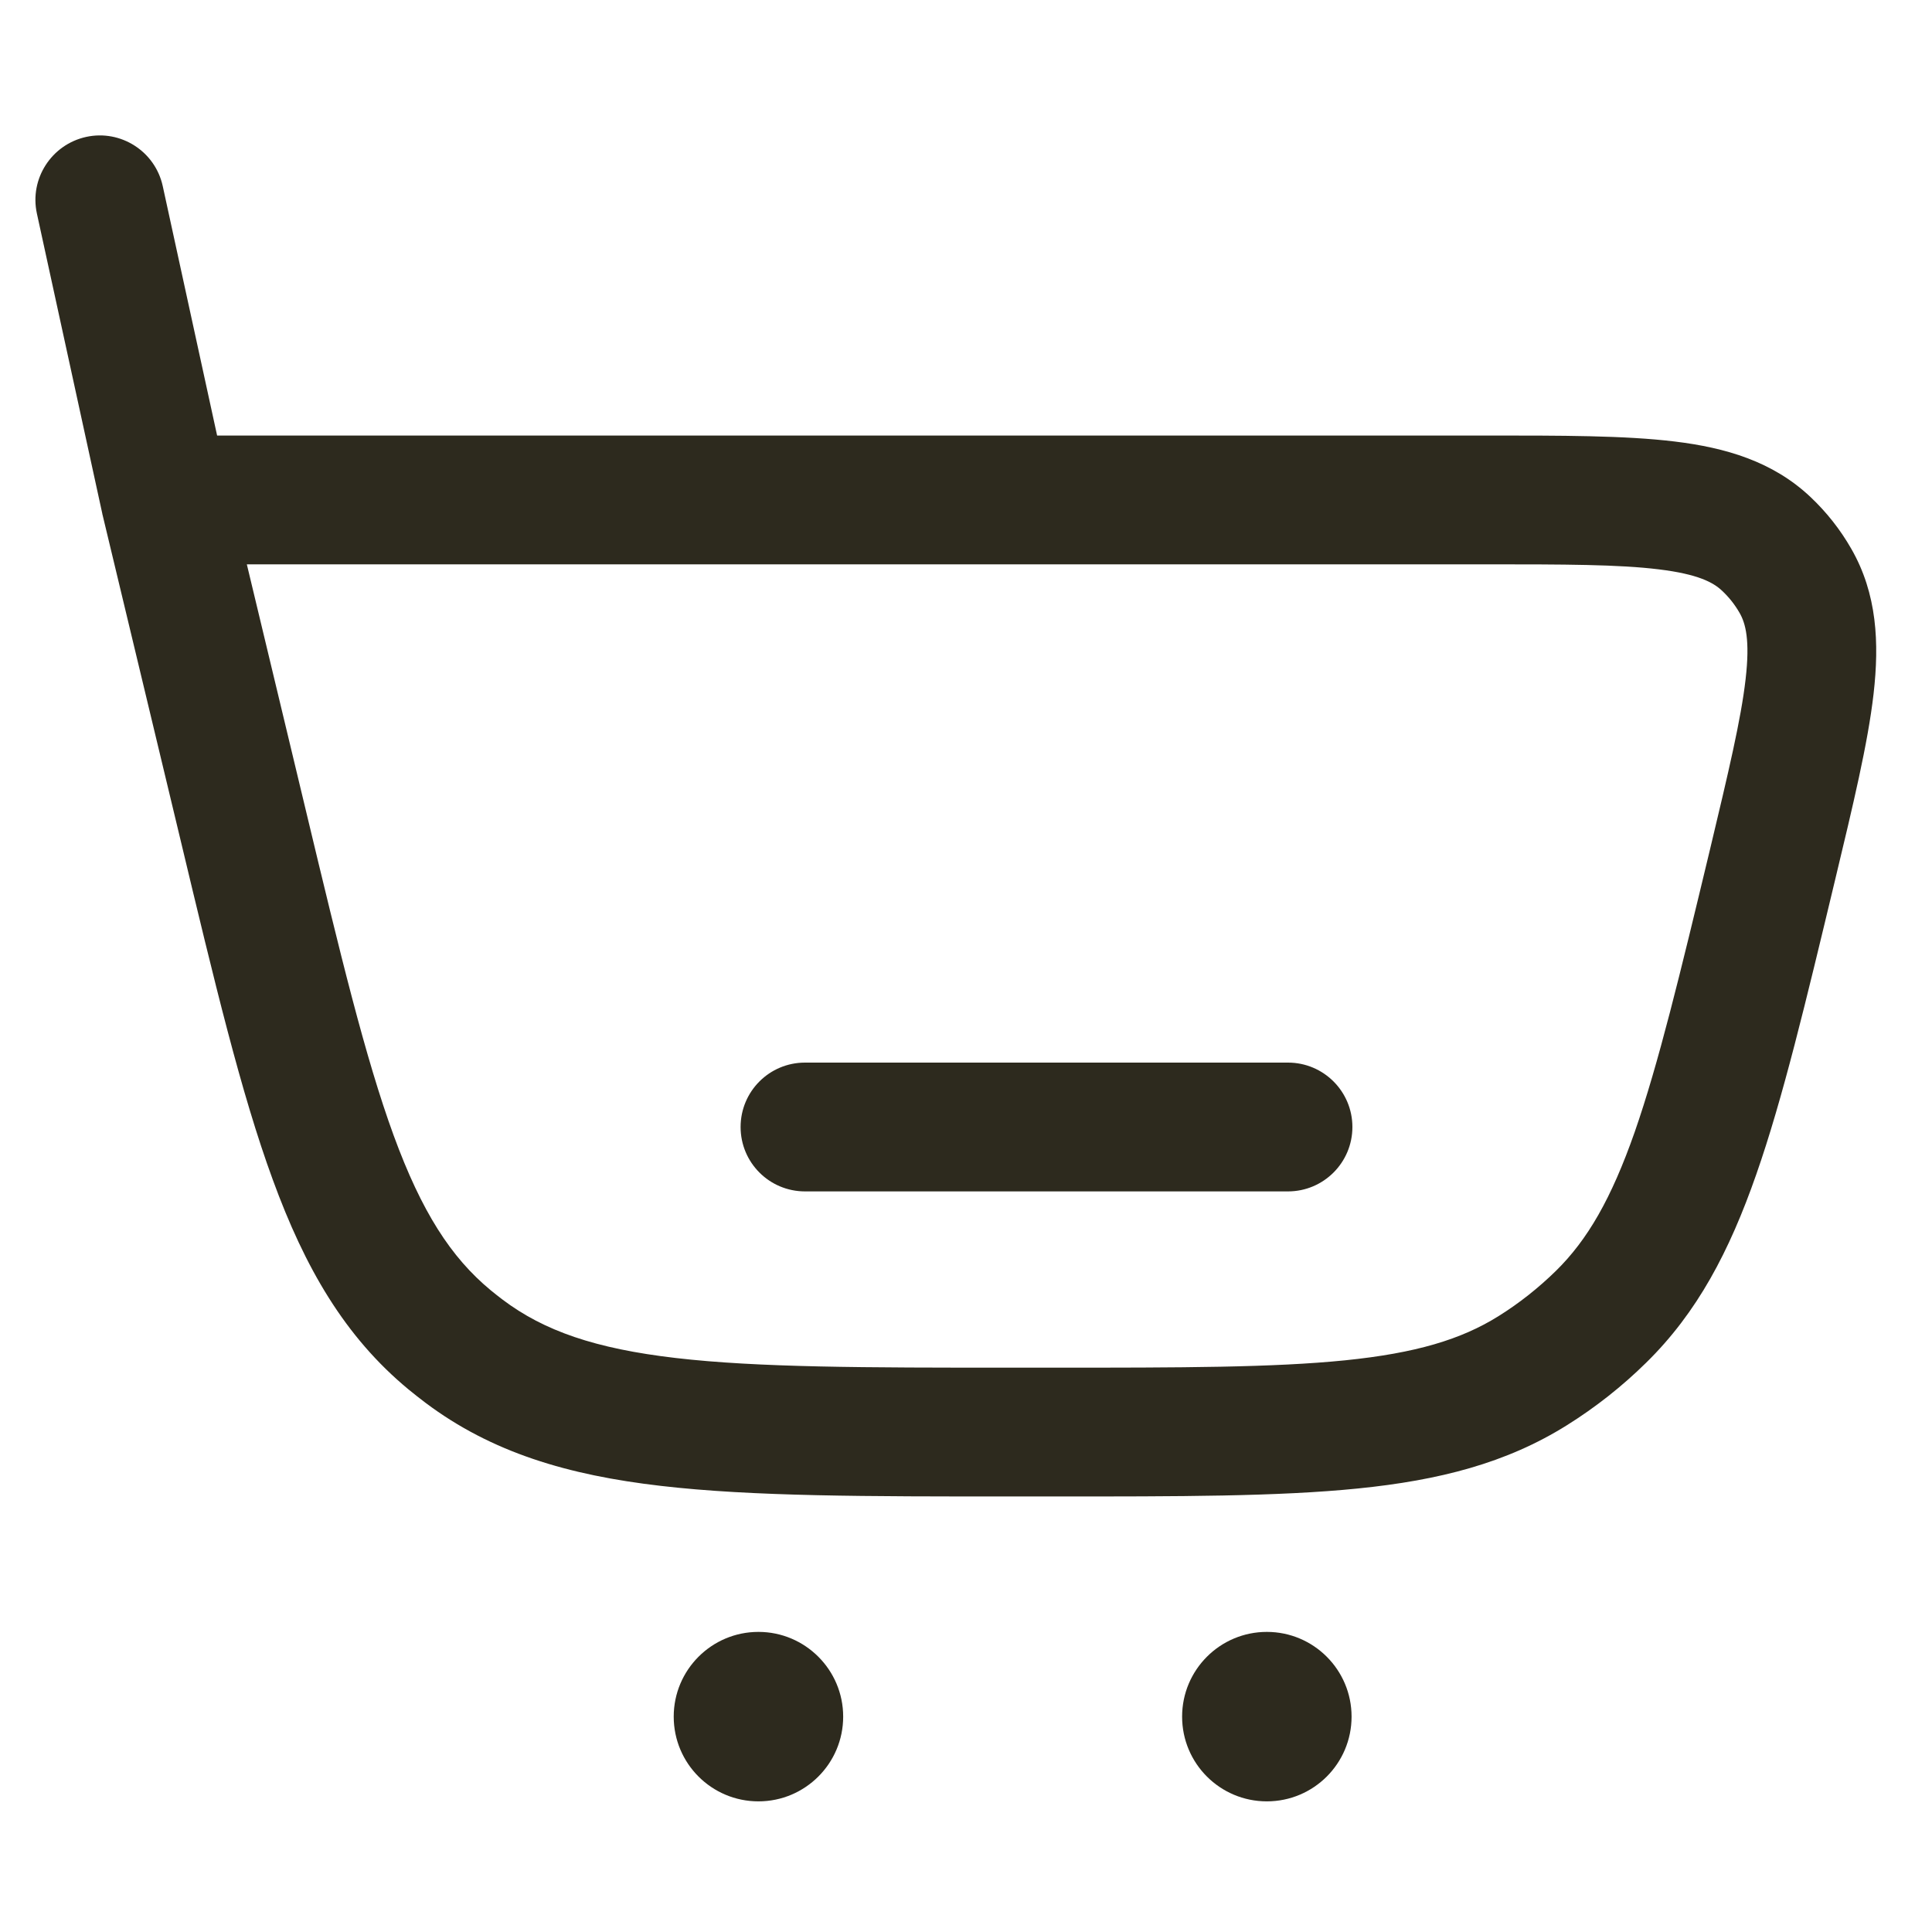
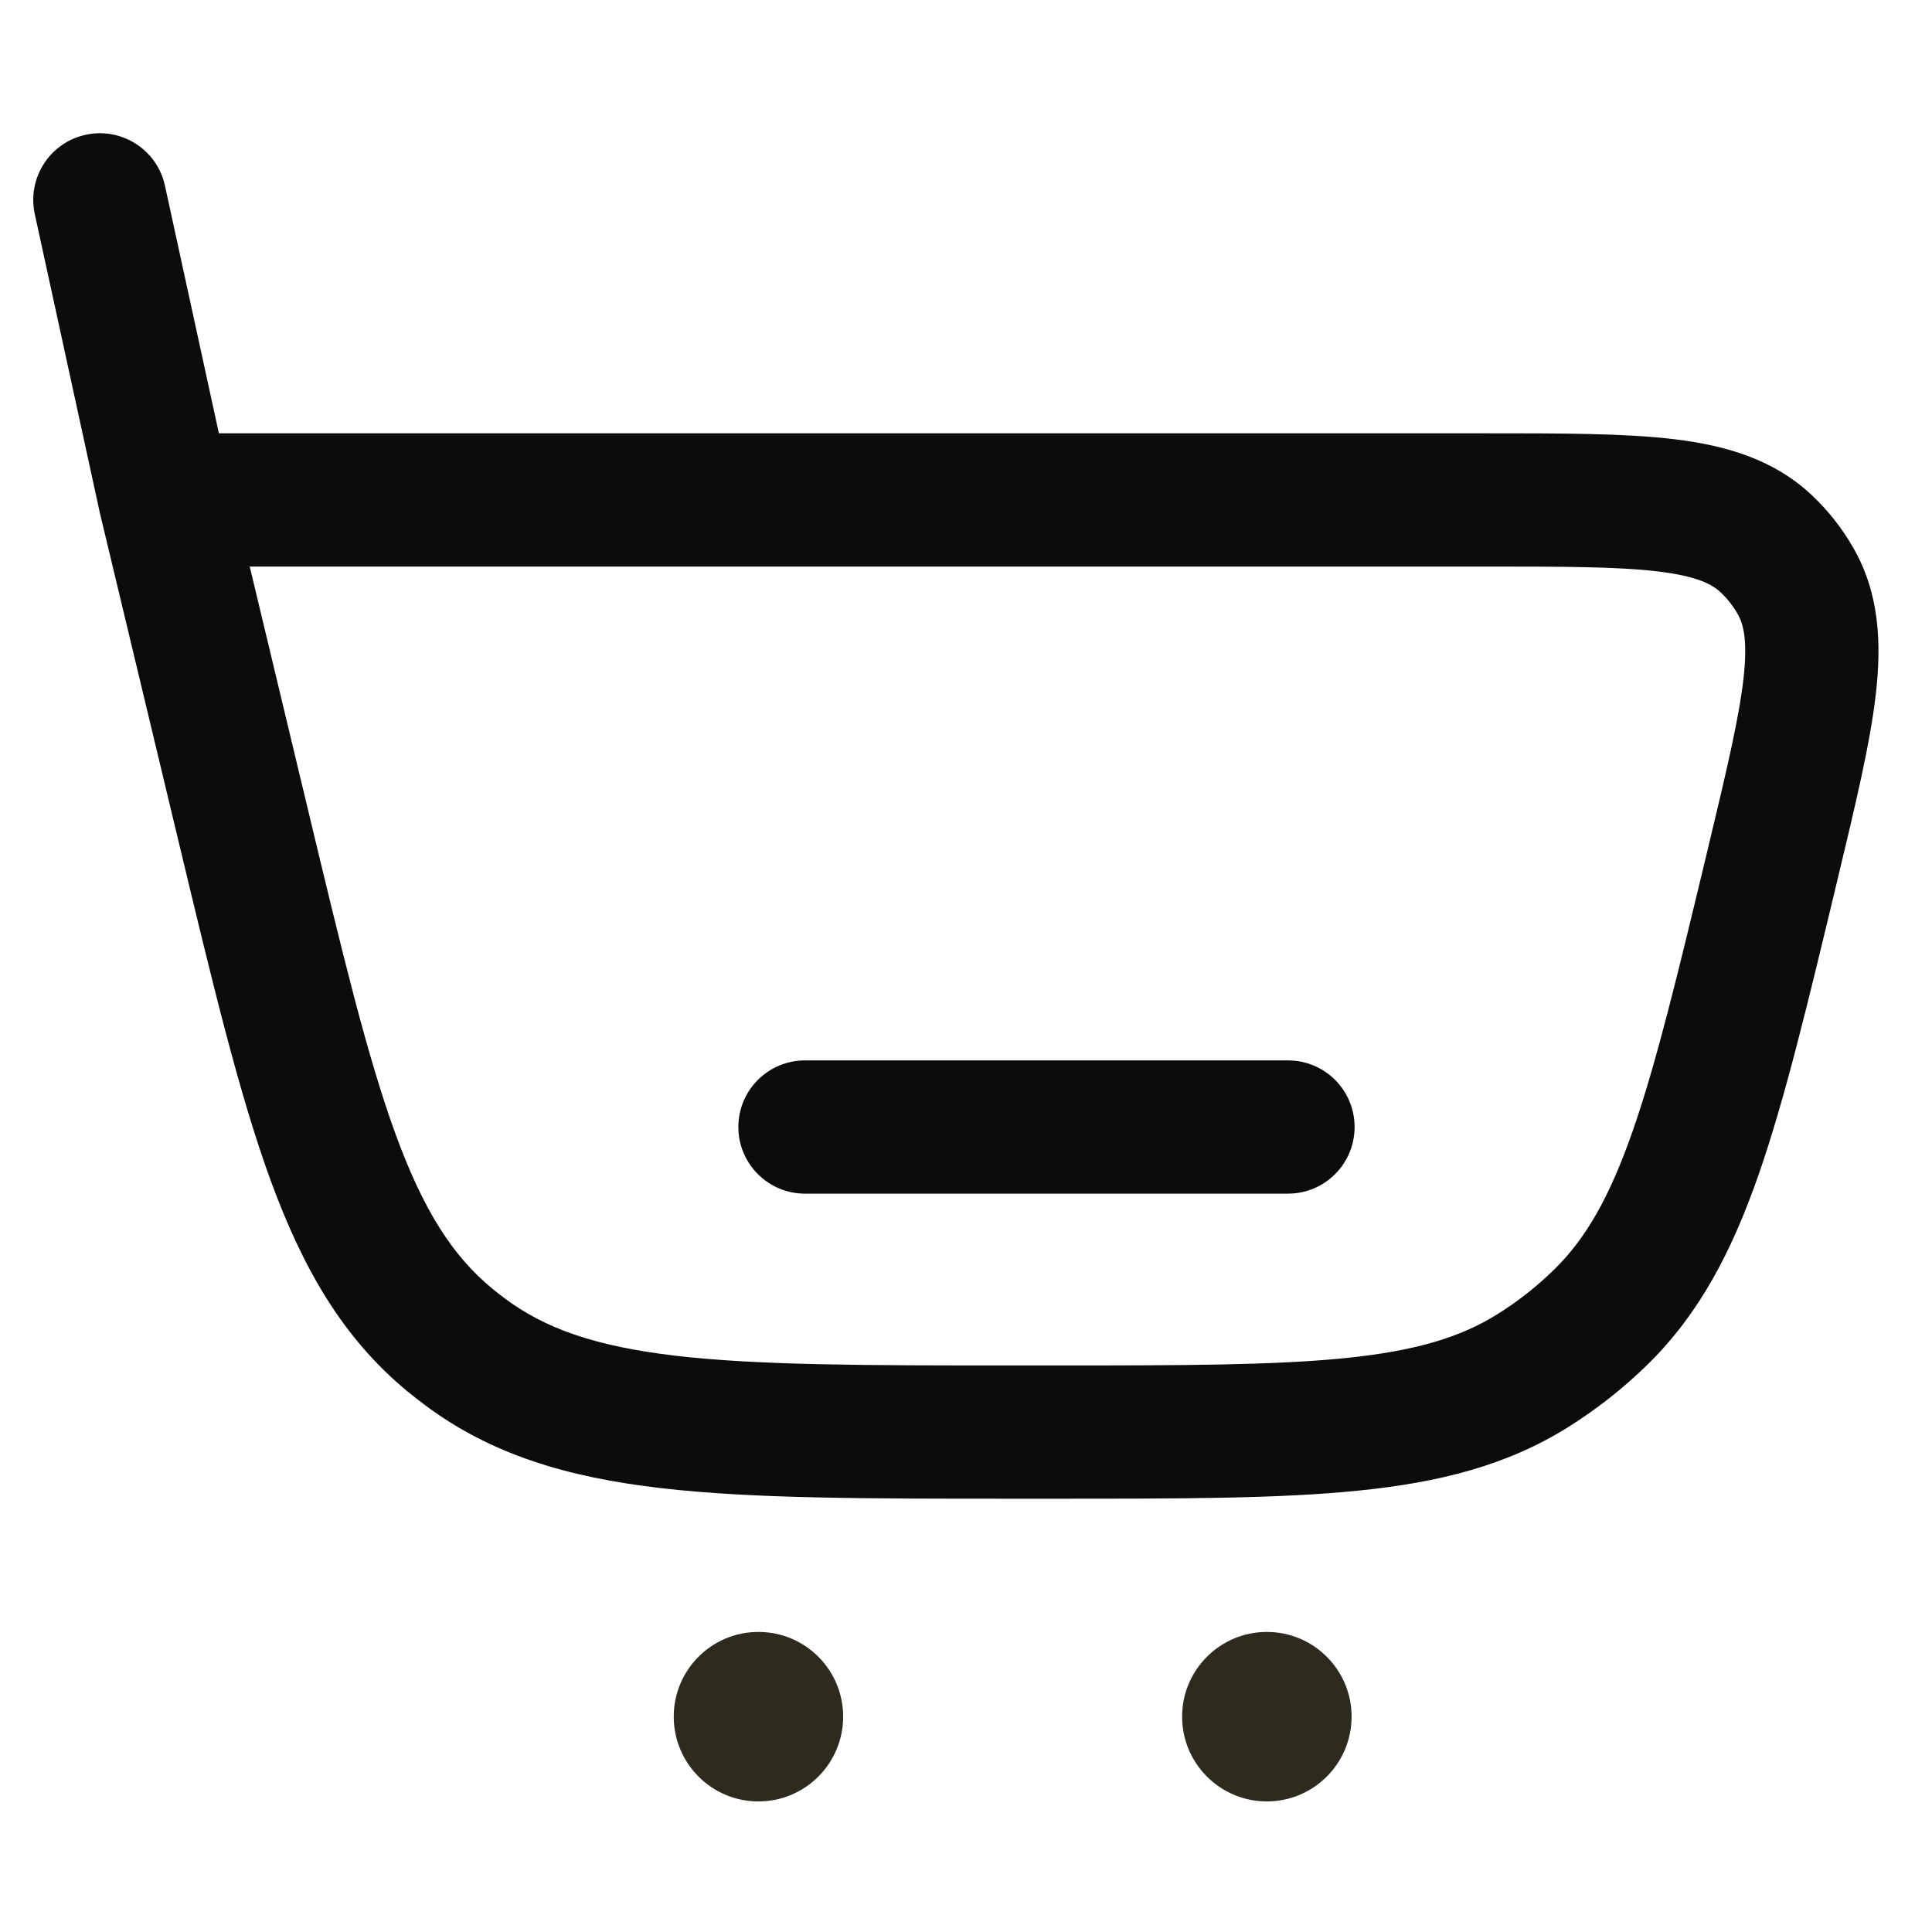
- <svg xmlns="http://www.w3.org/2000/svg" width="21" height="21" viewBox="0 0 21 21" fill="none">
-   <path d="M1.796 5.434L1.112 5.583L1.113 5.59L1.115 5.597L1.796 5.434ZM5.045 14.687L4.624 15.247L5.045 14.687ZM2.643 8.97L1.963 9.133L2.643 8.97ZM4.887 14.563L5.333 14.024L4.887 14.563ZM19.266 9.4L19.947 9.563L19.266 9.4ZM17.403 14.313L17.893 14.812L17.403 14.313ZM16.66 14.899L16.288 14.306L16.66 14.899ZM19.199 5.911L18.718 6.421L19.199 5.911ZM19.515 6.313L18.908 6.661L19.515 6.313ZM1.769 2.023C1.687 1.646 1.314 1.406 0.937 1.488C0.559 1.571 0.319 1.944 0.401 2.321L1.769 2.023ZM14 12.95C14.386 12.95 14.7 12.637 14.7 12.25C14.7 11.863 14.386 11.55 14 11.55V12.95ZM8.75 11.55C8.363 11.55 8.05 11.863 8.05 12.25C8.05 12.637 8.363 12.95 8.75 12.95V11.55ZM1.796 6.134H16.139V4.734H1.796V6.134ZM11.448 14.866H11.006V16.266H11.448V14.866ZM3.324 8.807L2.476 5.271L1.115 5.597L1.963 9.133L3.324 8.807ZM11.006 14.866C9.392 14.866 8.241 14.865 7.346 14.761C6.468 14.659 5.913 14.465 5.465 14.128L4.624 15.247C5.344 15.788 6.172 16.034 7.184 16.151C8.179 16.267 9.425 16.266 11.006 16.266V14.866ZM1.963 9.133C2.331 10.671 2.62 11.883 2.965 12.823C3.315 13.781 3.746 14.528 4.441 15.103L5.333 14.024C4.901 13.666 4.583 13.172 4.279 12.342C3.97 11.496 3.7 10.377 3.324 8.807L1.963 9.133ZM5.465 14.128C5.42 14.094 5.376 14.059 5.333 14.024L4.441 15.103C4.501 15.152 4.562 15.2 4.624 15.247L5.465 14.128ZM18.586 9.237C18.26 10.595 18.027 11.562 17.769 12.303C17.514 13.031 17.255 13.477 16.913 13.813L17.893 14.812C18.448 14.268 18.798 13.602 19.09 12.765C19.378 11.942 19.628 10.893 19.947 9.563L18.586 9.237ZM11.448 16.266C12.816 16.266 13.894 16.267 14.762 16.179C15.643 16.09 16.373 15.904 17.031 15.492L16.288 14.306C15.882 14.56 15.388 14.708 14.621 14.786C13.84 14.865 12.845 14.866 11.448 14.866V16.266ZM16.913 13.813C16.723 13.999 16.514 14.165 16.288 14.306L17.031 15.492C17.343 15.297 17.632 15.069 17.893 14.812L16.913 13.813ZM16.139 6.134C17.009 6.134 17.596 6.135 18.033 6.189C18.458 6.241 18.623 6.331 18.718 6.421L19.679 5.402C19.269 5.015 18.756 4.866 18.203 4.799C17.661 4.733 16.972 4.734 16.139 4.734V6.134ZM19.947 9.563C20.141 8.753 20.303 8.083 20.365 7.541C20.428 6.988 20.404 6.454 20.122 5.964L18.908 6.661C18.974 6.775 19.023 6.957 18.974 7.382C18.924 7.819 18.788 8.391 18.586 9.237L19.947 9.563ZM18.718 6.421C18.793 6.491 18.857 6.572 18.908 6.661L20.122 5.964C20.003 5.756 19.854 5.567 19.679 5.402L18.718 6.421ZM2.48 5.285L1.769 2.023L0.401 2.321L1.112 5.583L2.48 5.285ZM14 11.55H8.75V12.95H14V11.55Z" fill="#2D2A1E" />
-   <path d="M9.165 18.659C9.165 19.168 8.752 19.58 8.244 19.58C7.735 19.58 7.323 19.168 7.323 18.659C7.323 18.151 7.735 17.738 8.244 17.738C8.752 17.738 9.165 18.151 9.165 18.659Z" fill="#2D2A1E" />
-   <path d="M14.691 18.659C14.691 19.168 14.279 19.58 13.77 19.58C13.261 19.58 12.849 19.168 12.849 18.659C12.849 18.151 13.261 17.738 13.77 17.738C14.279 17.738 14.691 18.151 14.691 18.659Z" fill="#2D2A1E" />
+ <svg xmlns="http://www.w3.org/2000/svg" width="29" height="29" viewBox="0 0 29 29" fill="none">
+   <path d="M2.48 7.504L1.503 7.717L1.505 7.727L1.508 7.737L2.48 7.504ZM6.967 20.282L6.366 21.081L6.967 20.282ZM3.651 12.387L2.678 12.621L3.651 12.387ZM6.749 20.111L7.386 19.34L6.749 20.111ZM26.606 12.981L27.579 13.214L26.606 12.981ZM24.033 19.765L24.734 20.479L24.033 19.765ZM23.007 20.575L22.476 19.727L23.007 20.575ZM26.513 8.163L25.827 8.891L26.513 8.163ZM26.95 8.718L26.083 9.216L26.95 8.718ZM2.476 2.787C2.359 2.248 1.826 1.905 1.286 2.023C0.747 2.14 0.405 2.673 0.522 3.213L2.476 2.787ZM19.333 17.917C19.886 17.917 20.333 17.469 20.333 16.917C20.333 16.364 19.886 15.917 19.333 15.917V17.917ZM12.083 15.917C11.531 15.917 11.083 16.364 11.083 16.917C11.083 17.469 11.531 17.917 12.083 17.917V15.917ZM2.48 8.504H22.288V6.504H2.48V8.504ZM15.809 20.496H15.2V22.496H15.809V20.496ZM4.623 12.154L3.453 7.271L1.508 7.737L2.678 12.621L4.623 12.154ZM15.2 20.496C12.969 20.496 11.382 20.494 10.149 20.351C8.94 20.21 8.18 19.943 7.568 19.483L6.366 21.081C7.367 21.834 8.516 22.174 9.918 22.337C11.294 22.497 13.017 22.496 15.2 22.496V20.496ZM2.678 12.621C3.187 14.743 3.587 16.419 4.063 17.72C4.548 19.045 5.147 20.084 6.112 20.882L7.386 19.34C6.796 18.852 6.359 18.175 5.941 17.033C5.514 15.866 5.143 14.323 4.623 12.154L2.678 12.621ZM7.568 19.483C7.506 19.437 7.446 19.389 7.386 19.34L6.112 20.882C6.195 20.95 6.28 21.017 6.366 21.081L7.568 19.483ZM25.634 12.748C25.184 14.624 24.863 15.958 24.506 16.98C24.156 17.982 23.801 18.592 23.333 19.052L24.734 20.479C25.504 19.723 25.99 18.797 26.395 17.639C26.792 16.5 27.139 15.05 27.579 13.214L25.634 12.748ZM15.809 22.496C17.698 22.496 19.189 22.497 20.389 22.375C21.609 22.252 22.623 21.995 23.538 21.422L22.476 19.727C21.92 20.075 21.244 20.279 20.188 20.386C19.111 20.494 17.739 20.496 15.809 20.496V22.496ZM23.333 19.052C23.073 19.307 22.785 19.534 22.476 19.727L23.538 21.422C23.969 21.152 24.37 20.836 24.734 20.479L23.333 19.052ZM22.288 8.504C23.489 8.504 24.299 8.506 24.899 8.579C25.483 8.651 25.703 8.774 25.827 8.891L27.2 7.436C26.625 6.894 25.908 6.688 25.141 6.594C24.391 6.503 23.437 6.504 22.288 6.504V8.504ZM27.579 13.214C27.847 12.095 28.071 11.168 28.157 10.418C28.244 9.65 28.211 8.904 27.817 8.22L26.083 9.216C26.168 9.364 26.236 9.606 26.17 10.19C26.101 10.791 25.914 11.579 25.634 12.748L27.579 13.214ZM25.827 8.891C25.928 8.986 26.014 9.095 26.083 9.216L27.817 8.22C27.651 7.93 27.443 7.666 27.2 7.436L25.827 8.891ZM3.457 7.292L2.476 2.787L0.522 3.213L1.503 7.717L3.457 7.292ZM19.333 15.917H12.083V17.917H19.333V15.917Z" fill="#0D0C0B" />
+   <path d="M12.656 25.767C12.656 26.47 12.087 27.04 11.384 27.04C10.682 27.04 10.113 26.47 10.113 25.767C10.113 25.065 10.682 24.496 11.384 24.496C12.087 24.496 12.656 25.065 12.656 25.767Z" fill="#2D2A1E" />
+   <path d="M20.288 25.767C20.288 26.47 19.718 27.04 19.016 27.04C18.314 27.04 17.744 26.47 17.744 25.767C17.744 25.065 18.314 24.496 19.016 24.496C19.718 24.496 20.288 25.065 20.288 25.767Z" fill="#2D2A1E" />
</svg>
